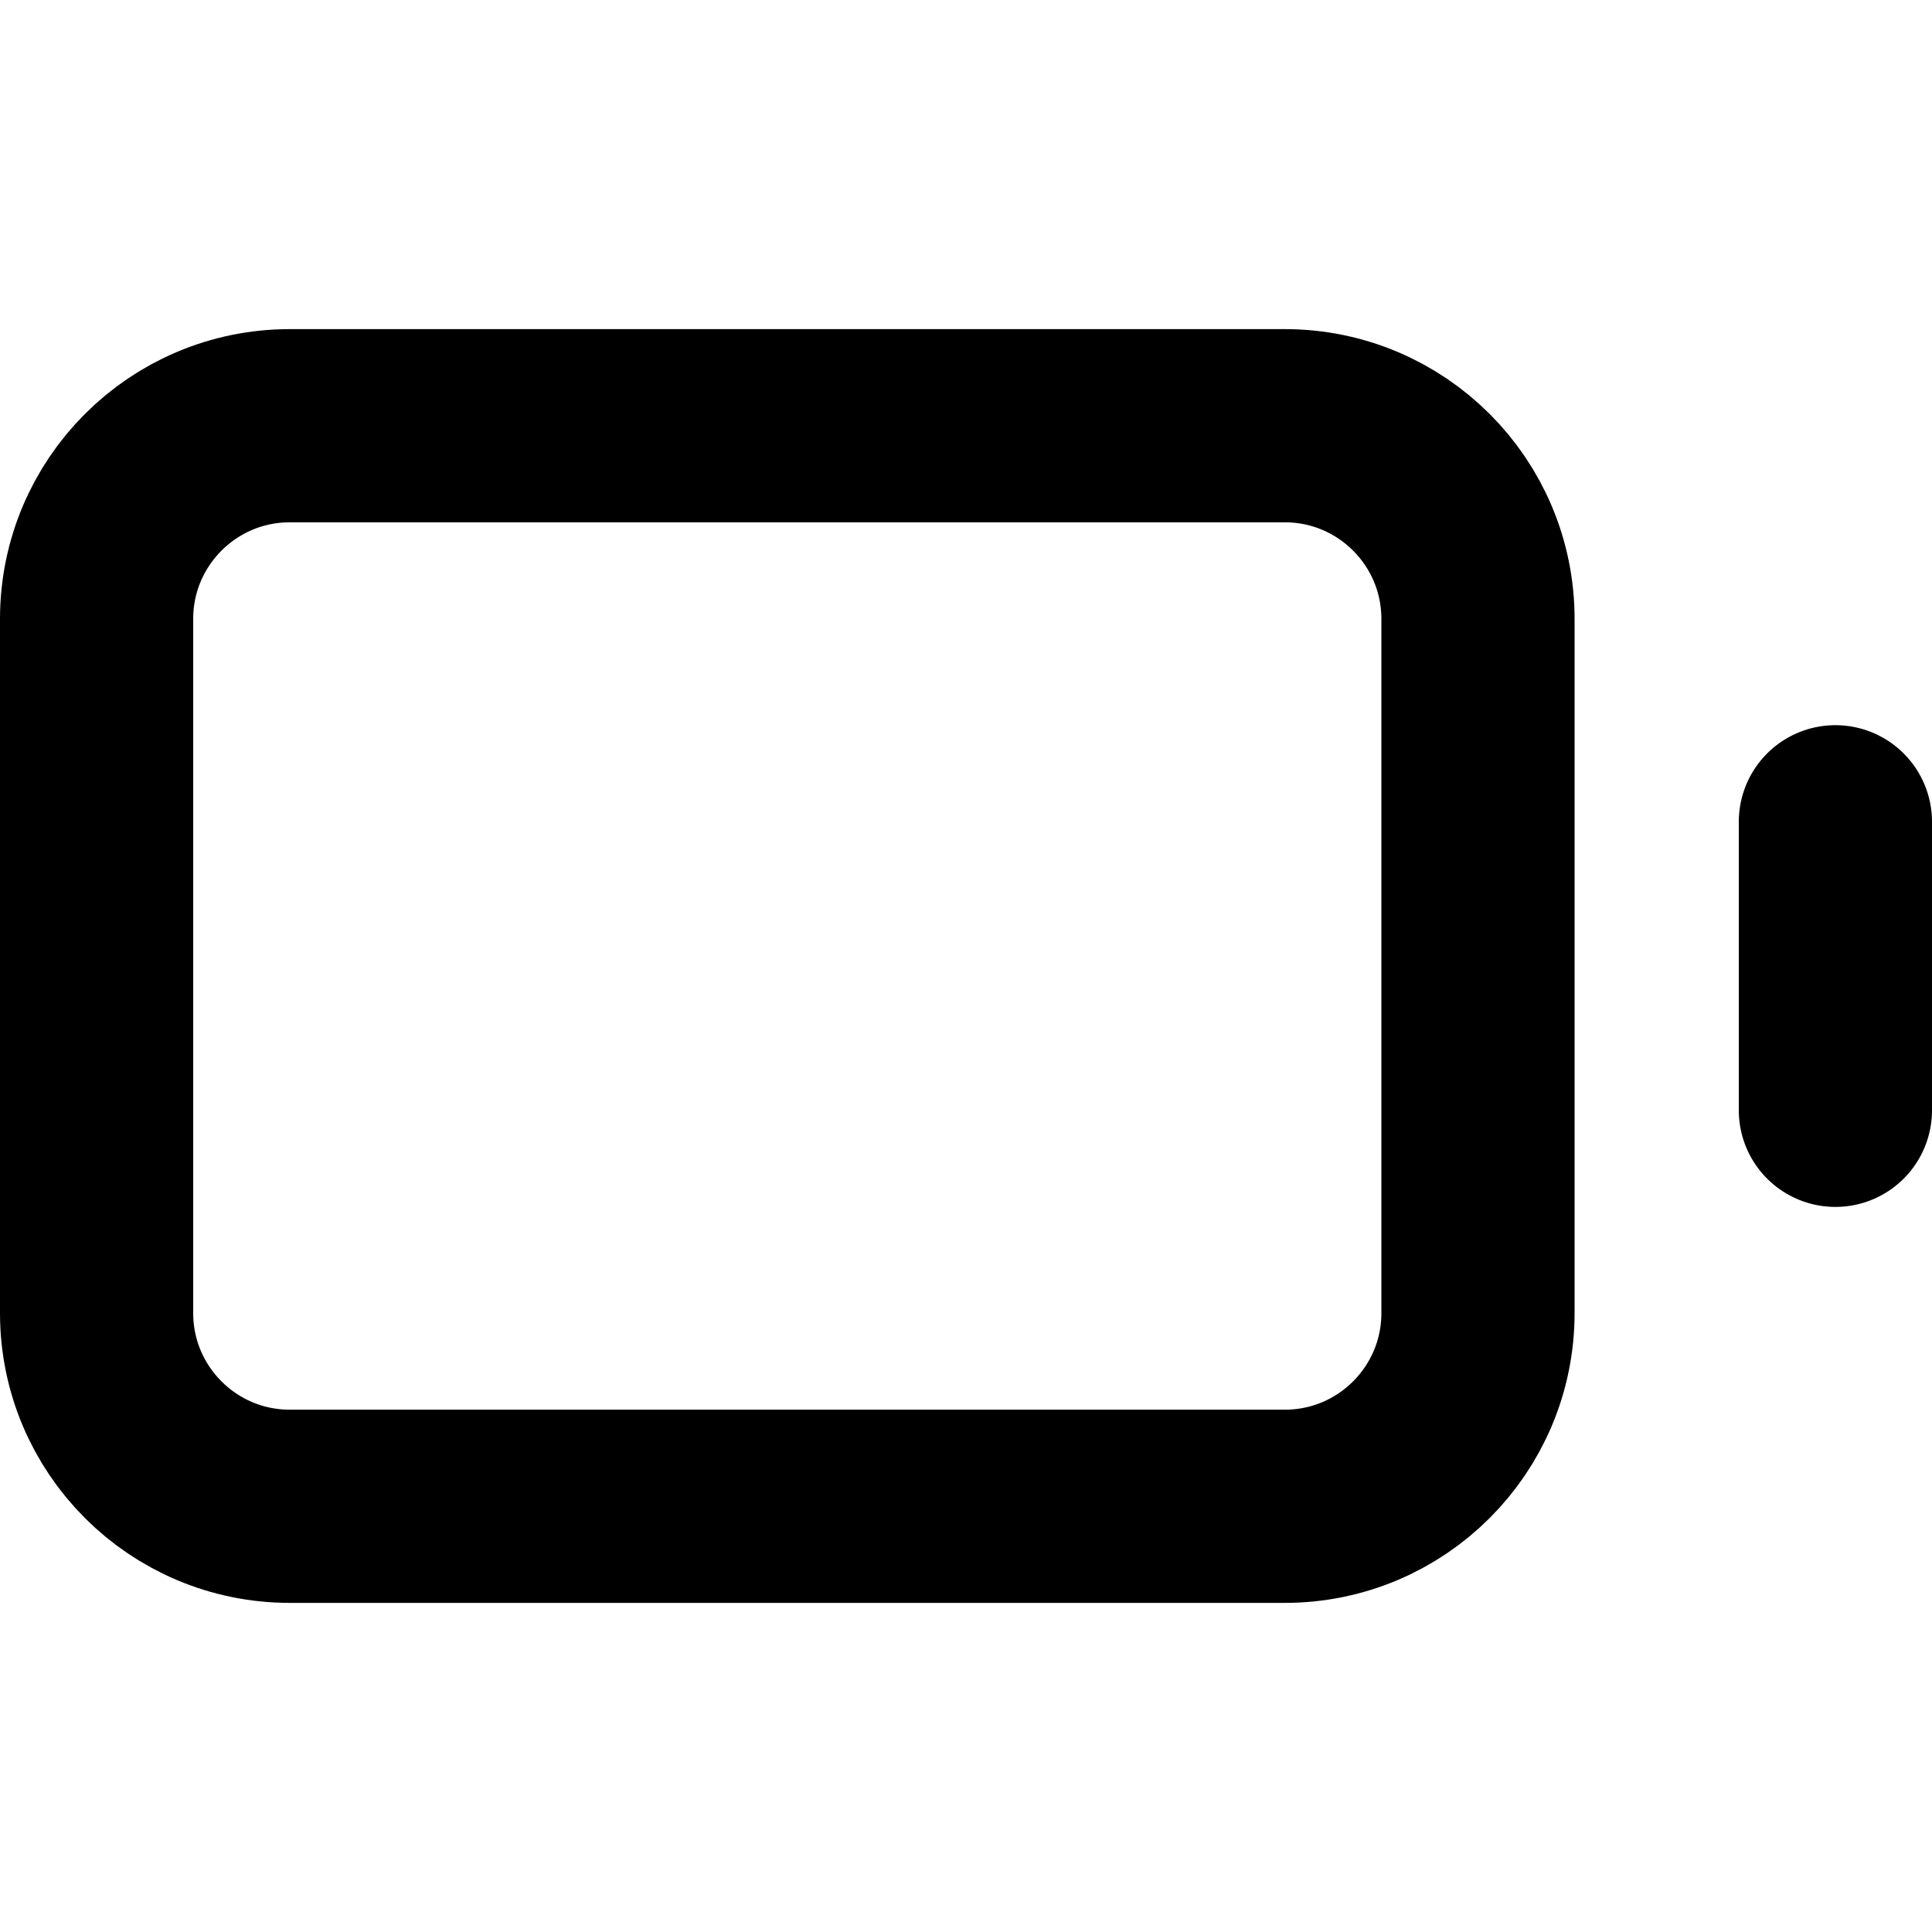
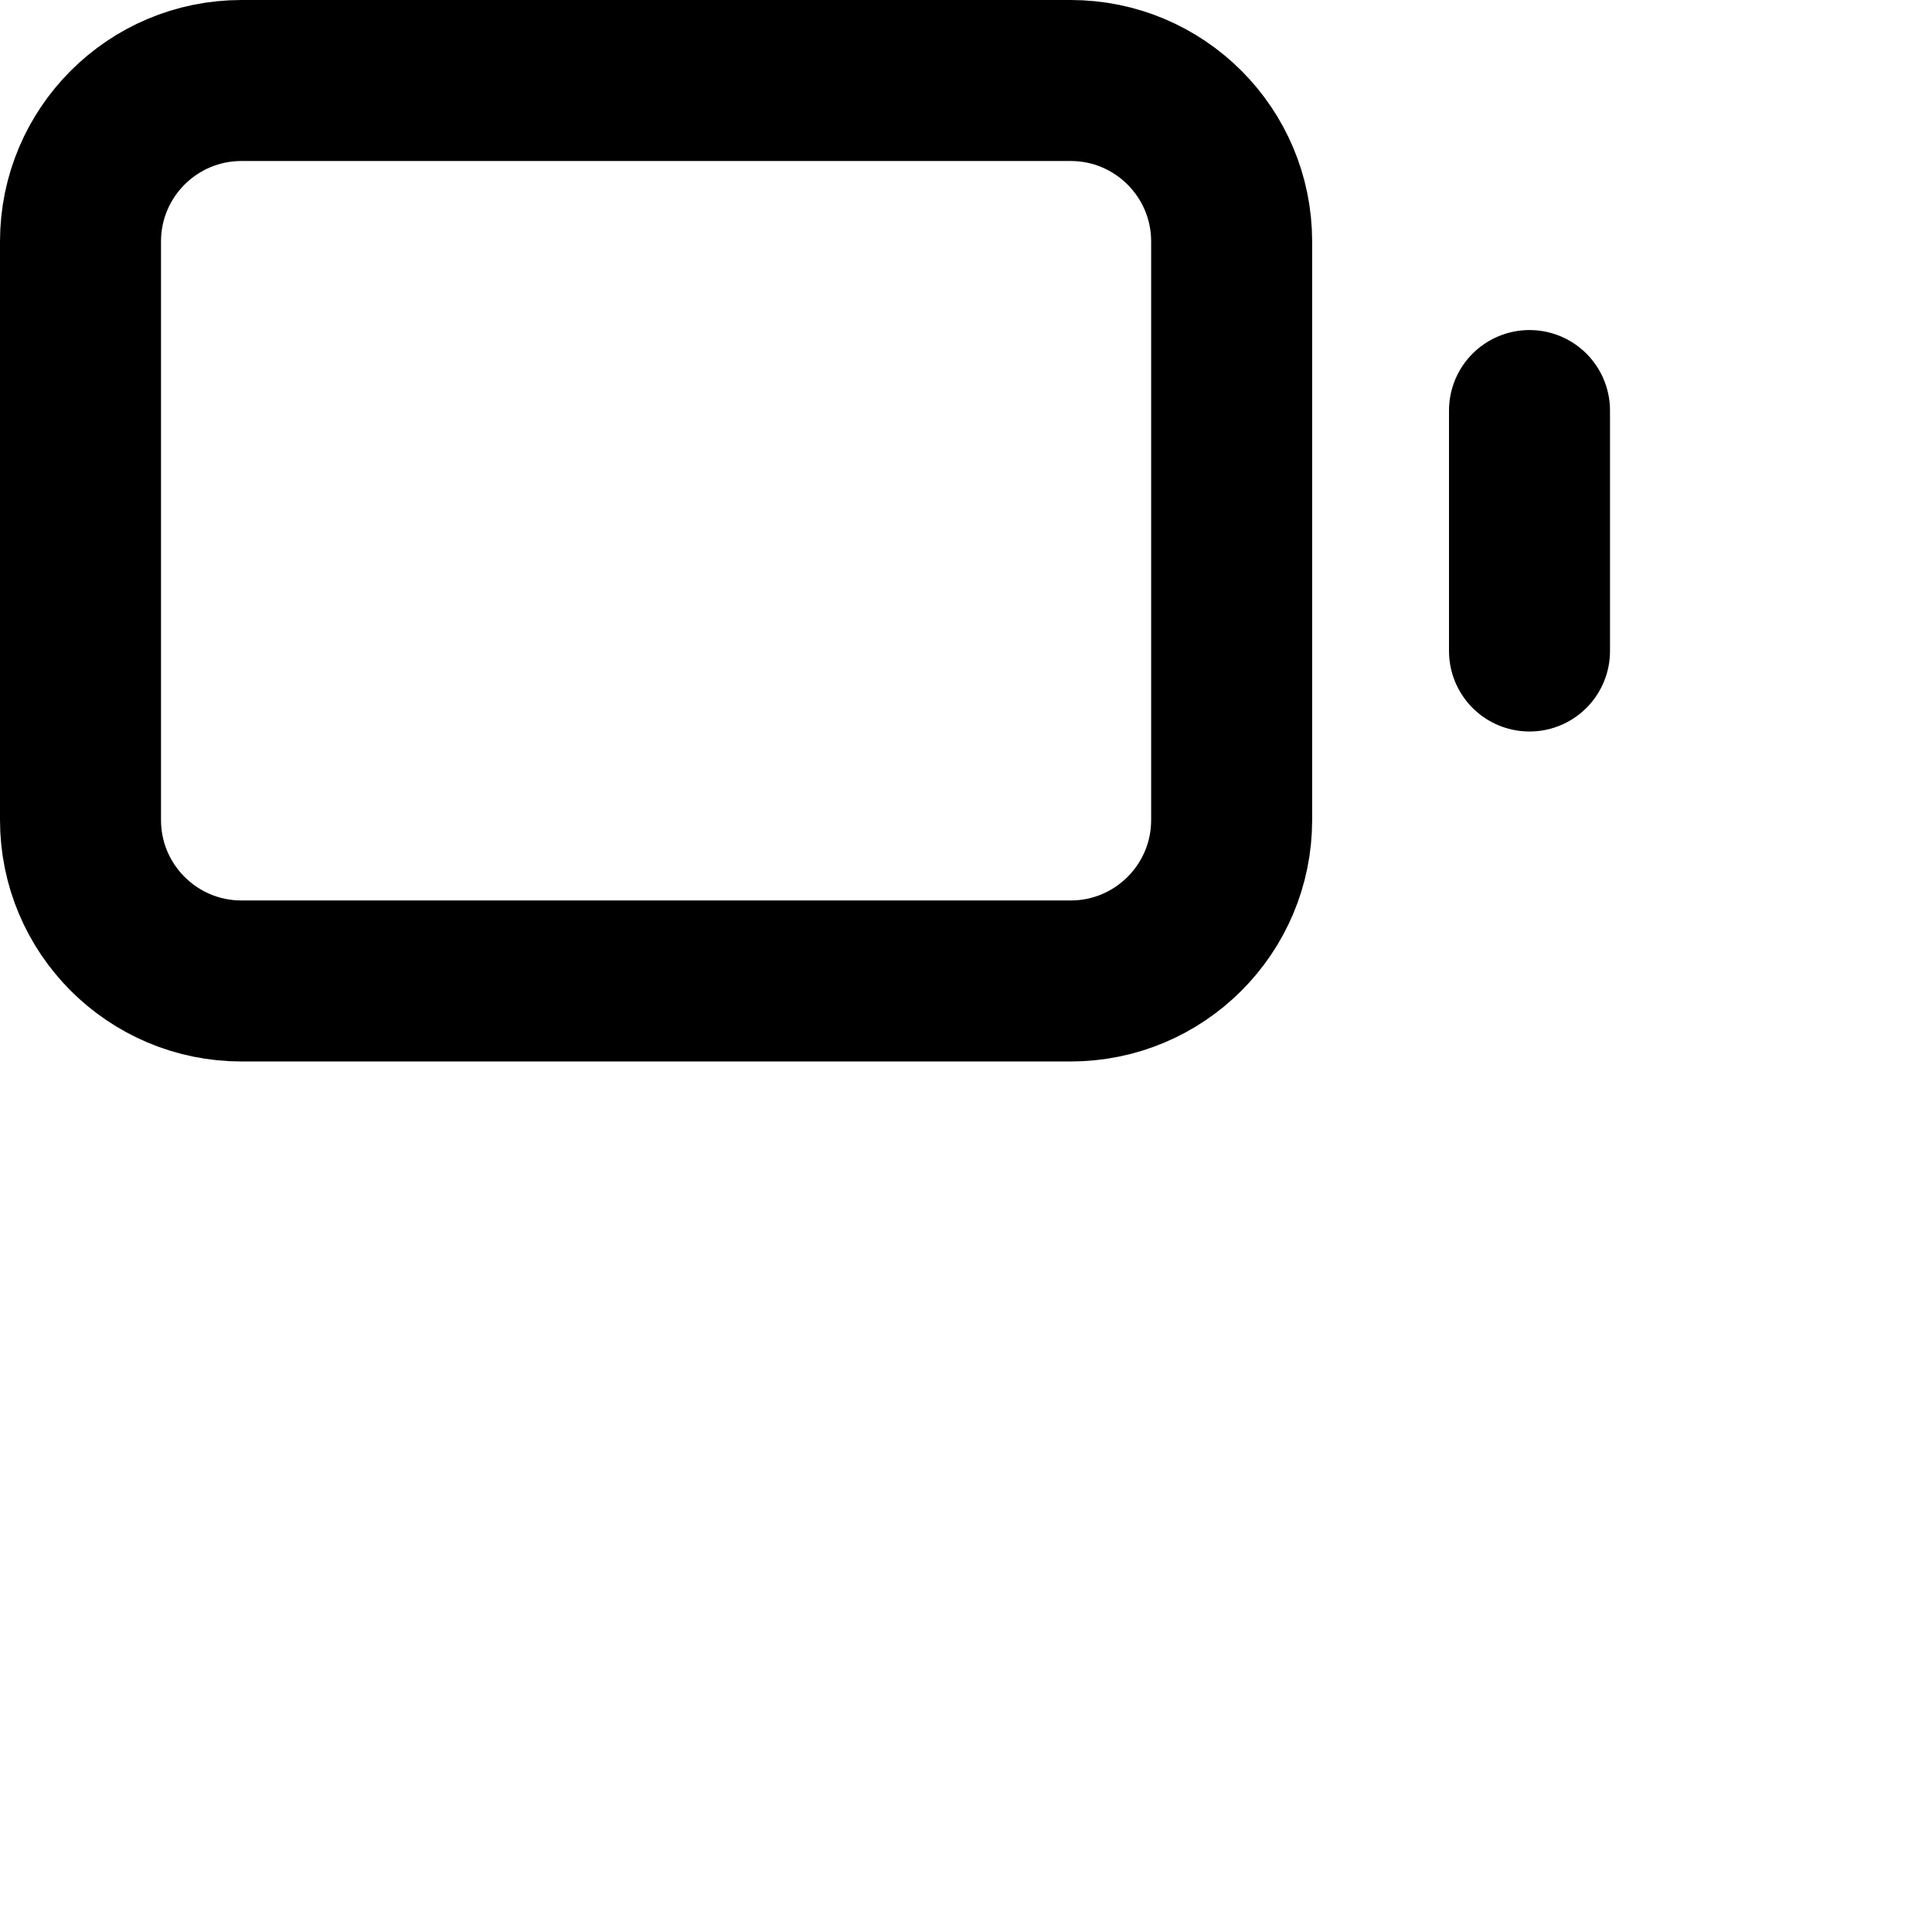
- <svg xmlns="http://www.w3.org/2000/svg" viewBox="0 0 20 13.186" width="24" height="24" stroke="currentColor">
+ <svg xmlns="http://www.w3.org/2000/svg" viewBox="0 0 24 24" width="24" height="24" stroke="currentColor">
  <path d="M13.3,12.186H3a2,2,0,0,1-2-2V3A2,2,0,0,1,3,1H13.3a2,2,0,0,1,2,2v7.186A2,2,0,0,1,13.3,12.186ZM19,5.1V8.087" fill="none" stroke-linecap="round" stroke-linejoin="round" stroke-width="2" />
</svg>
